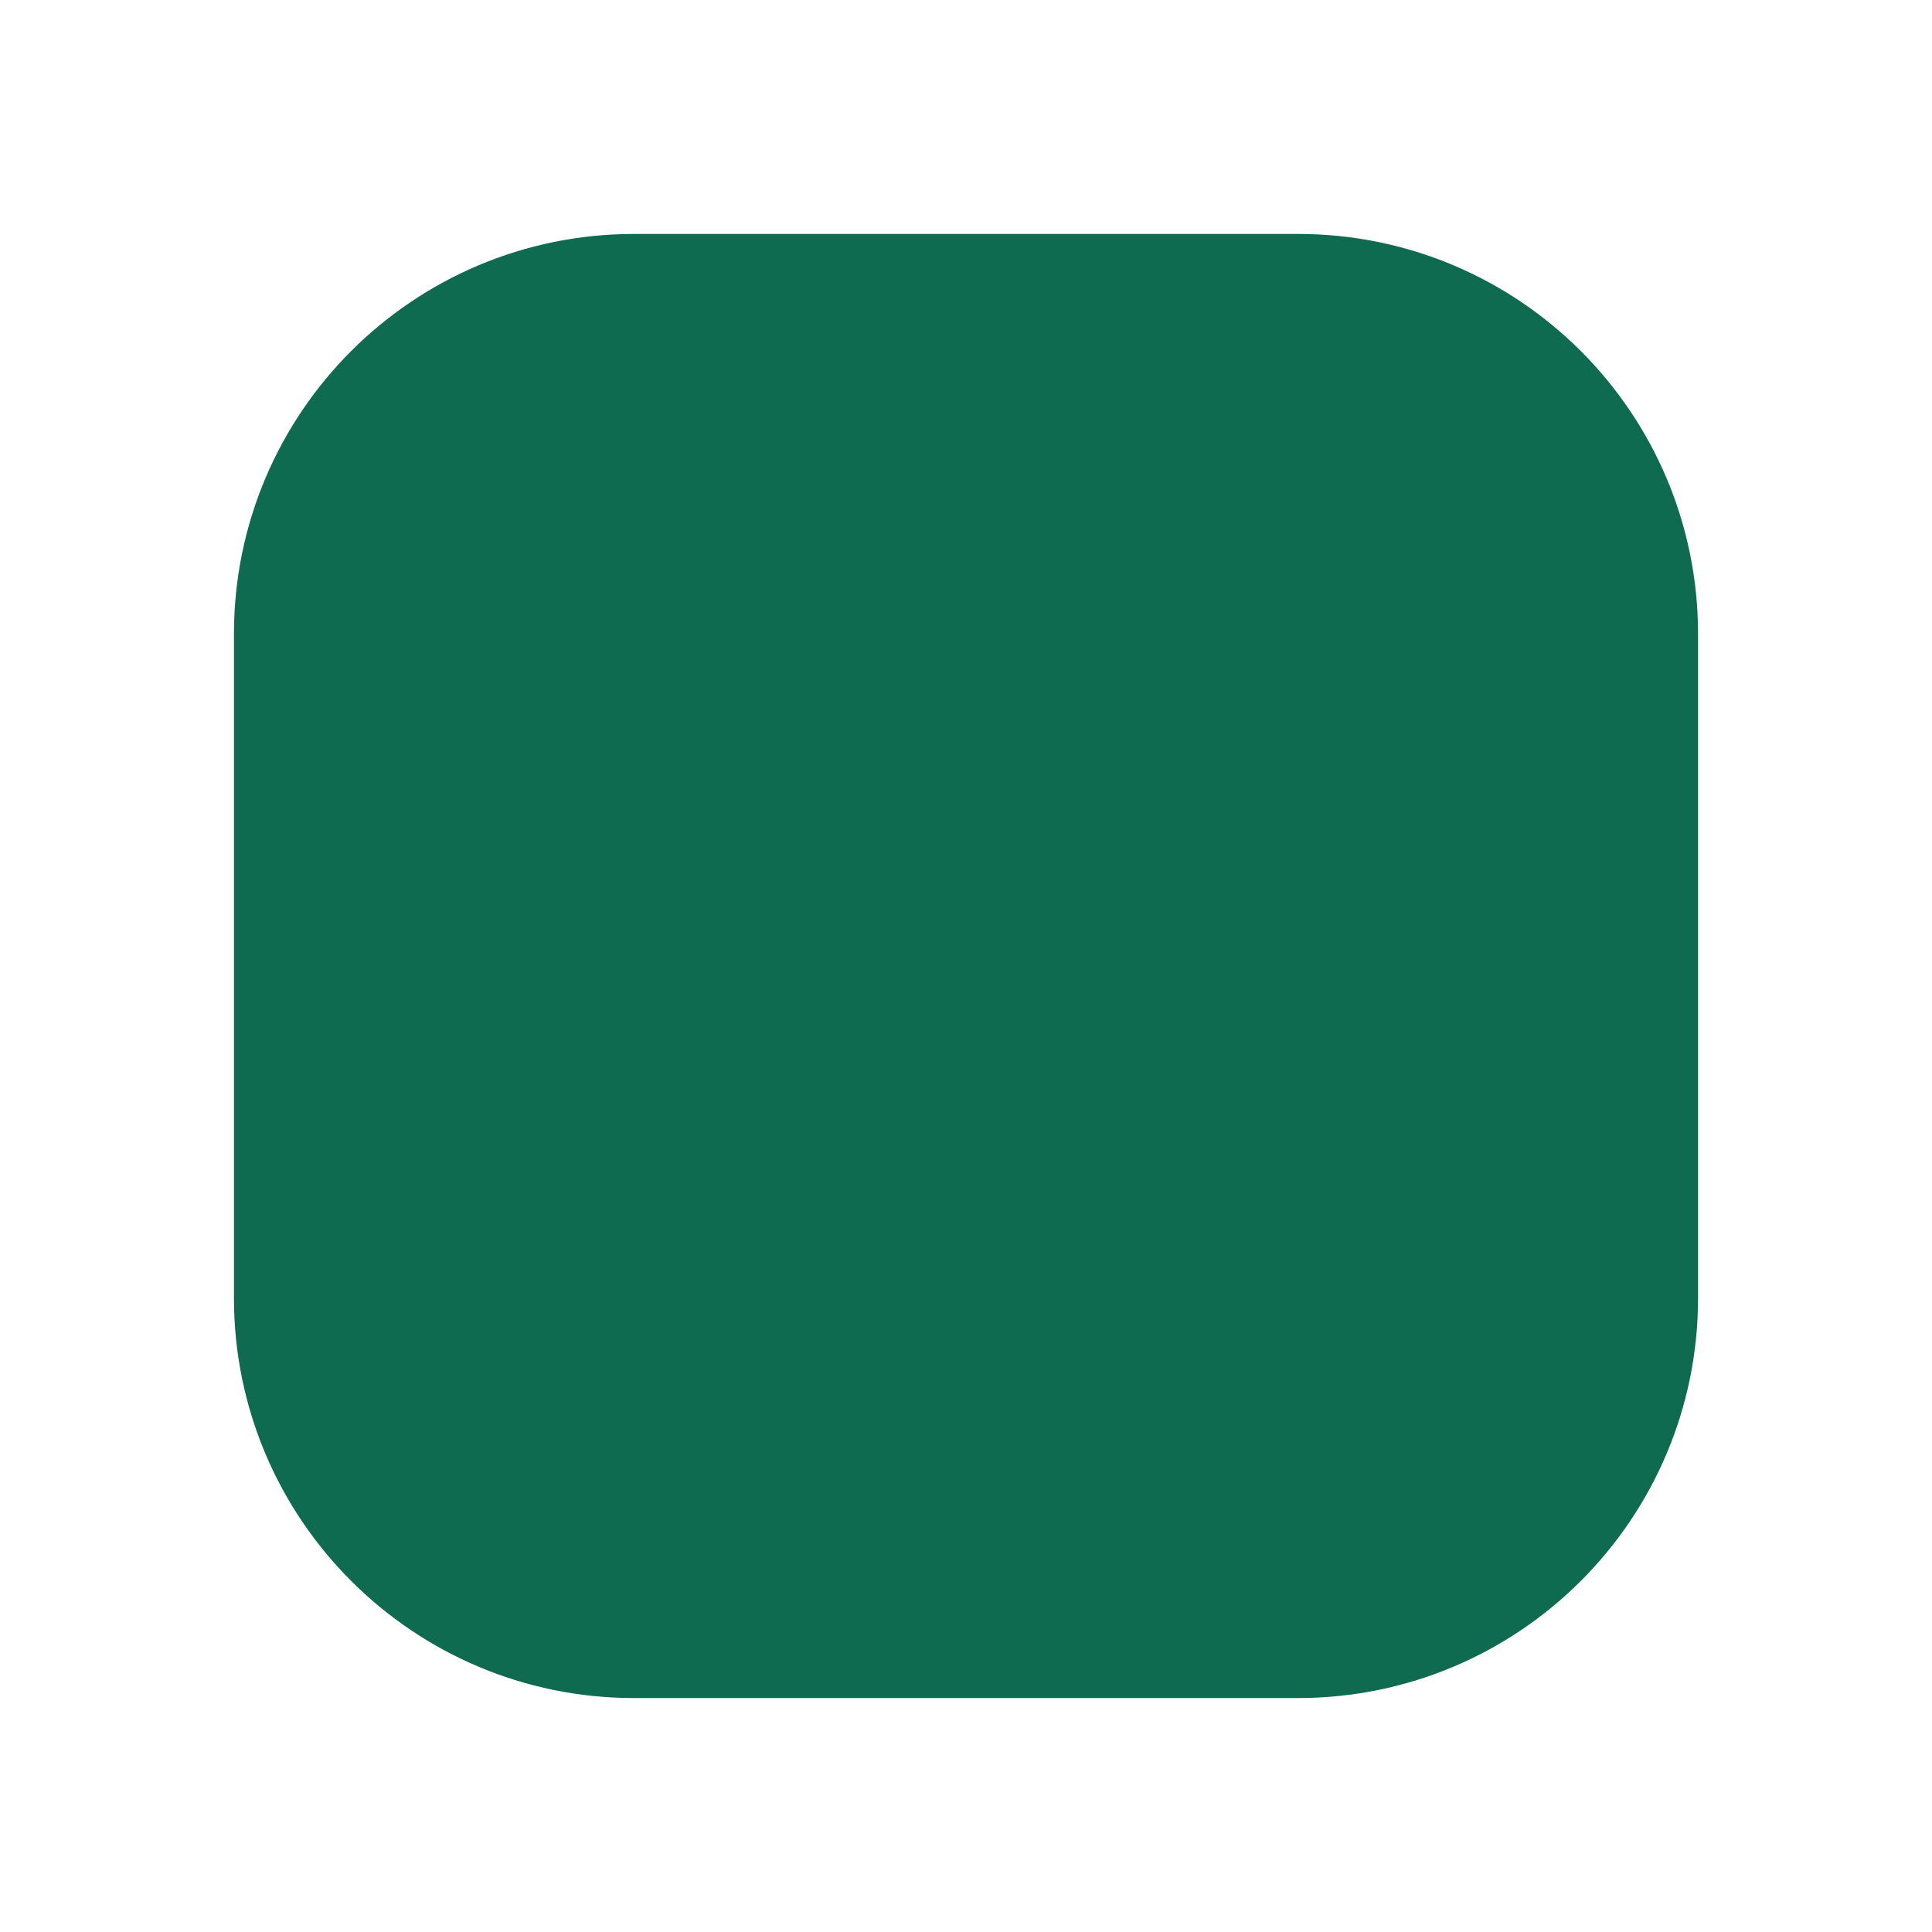
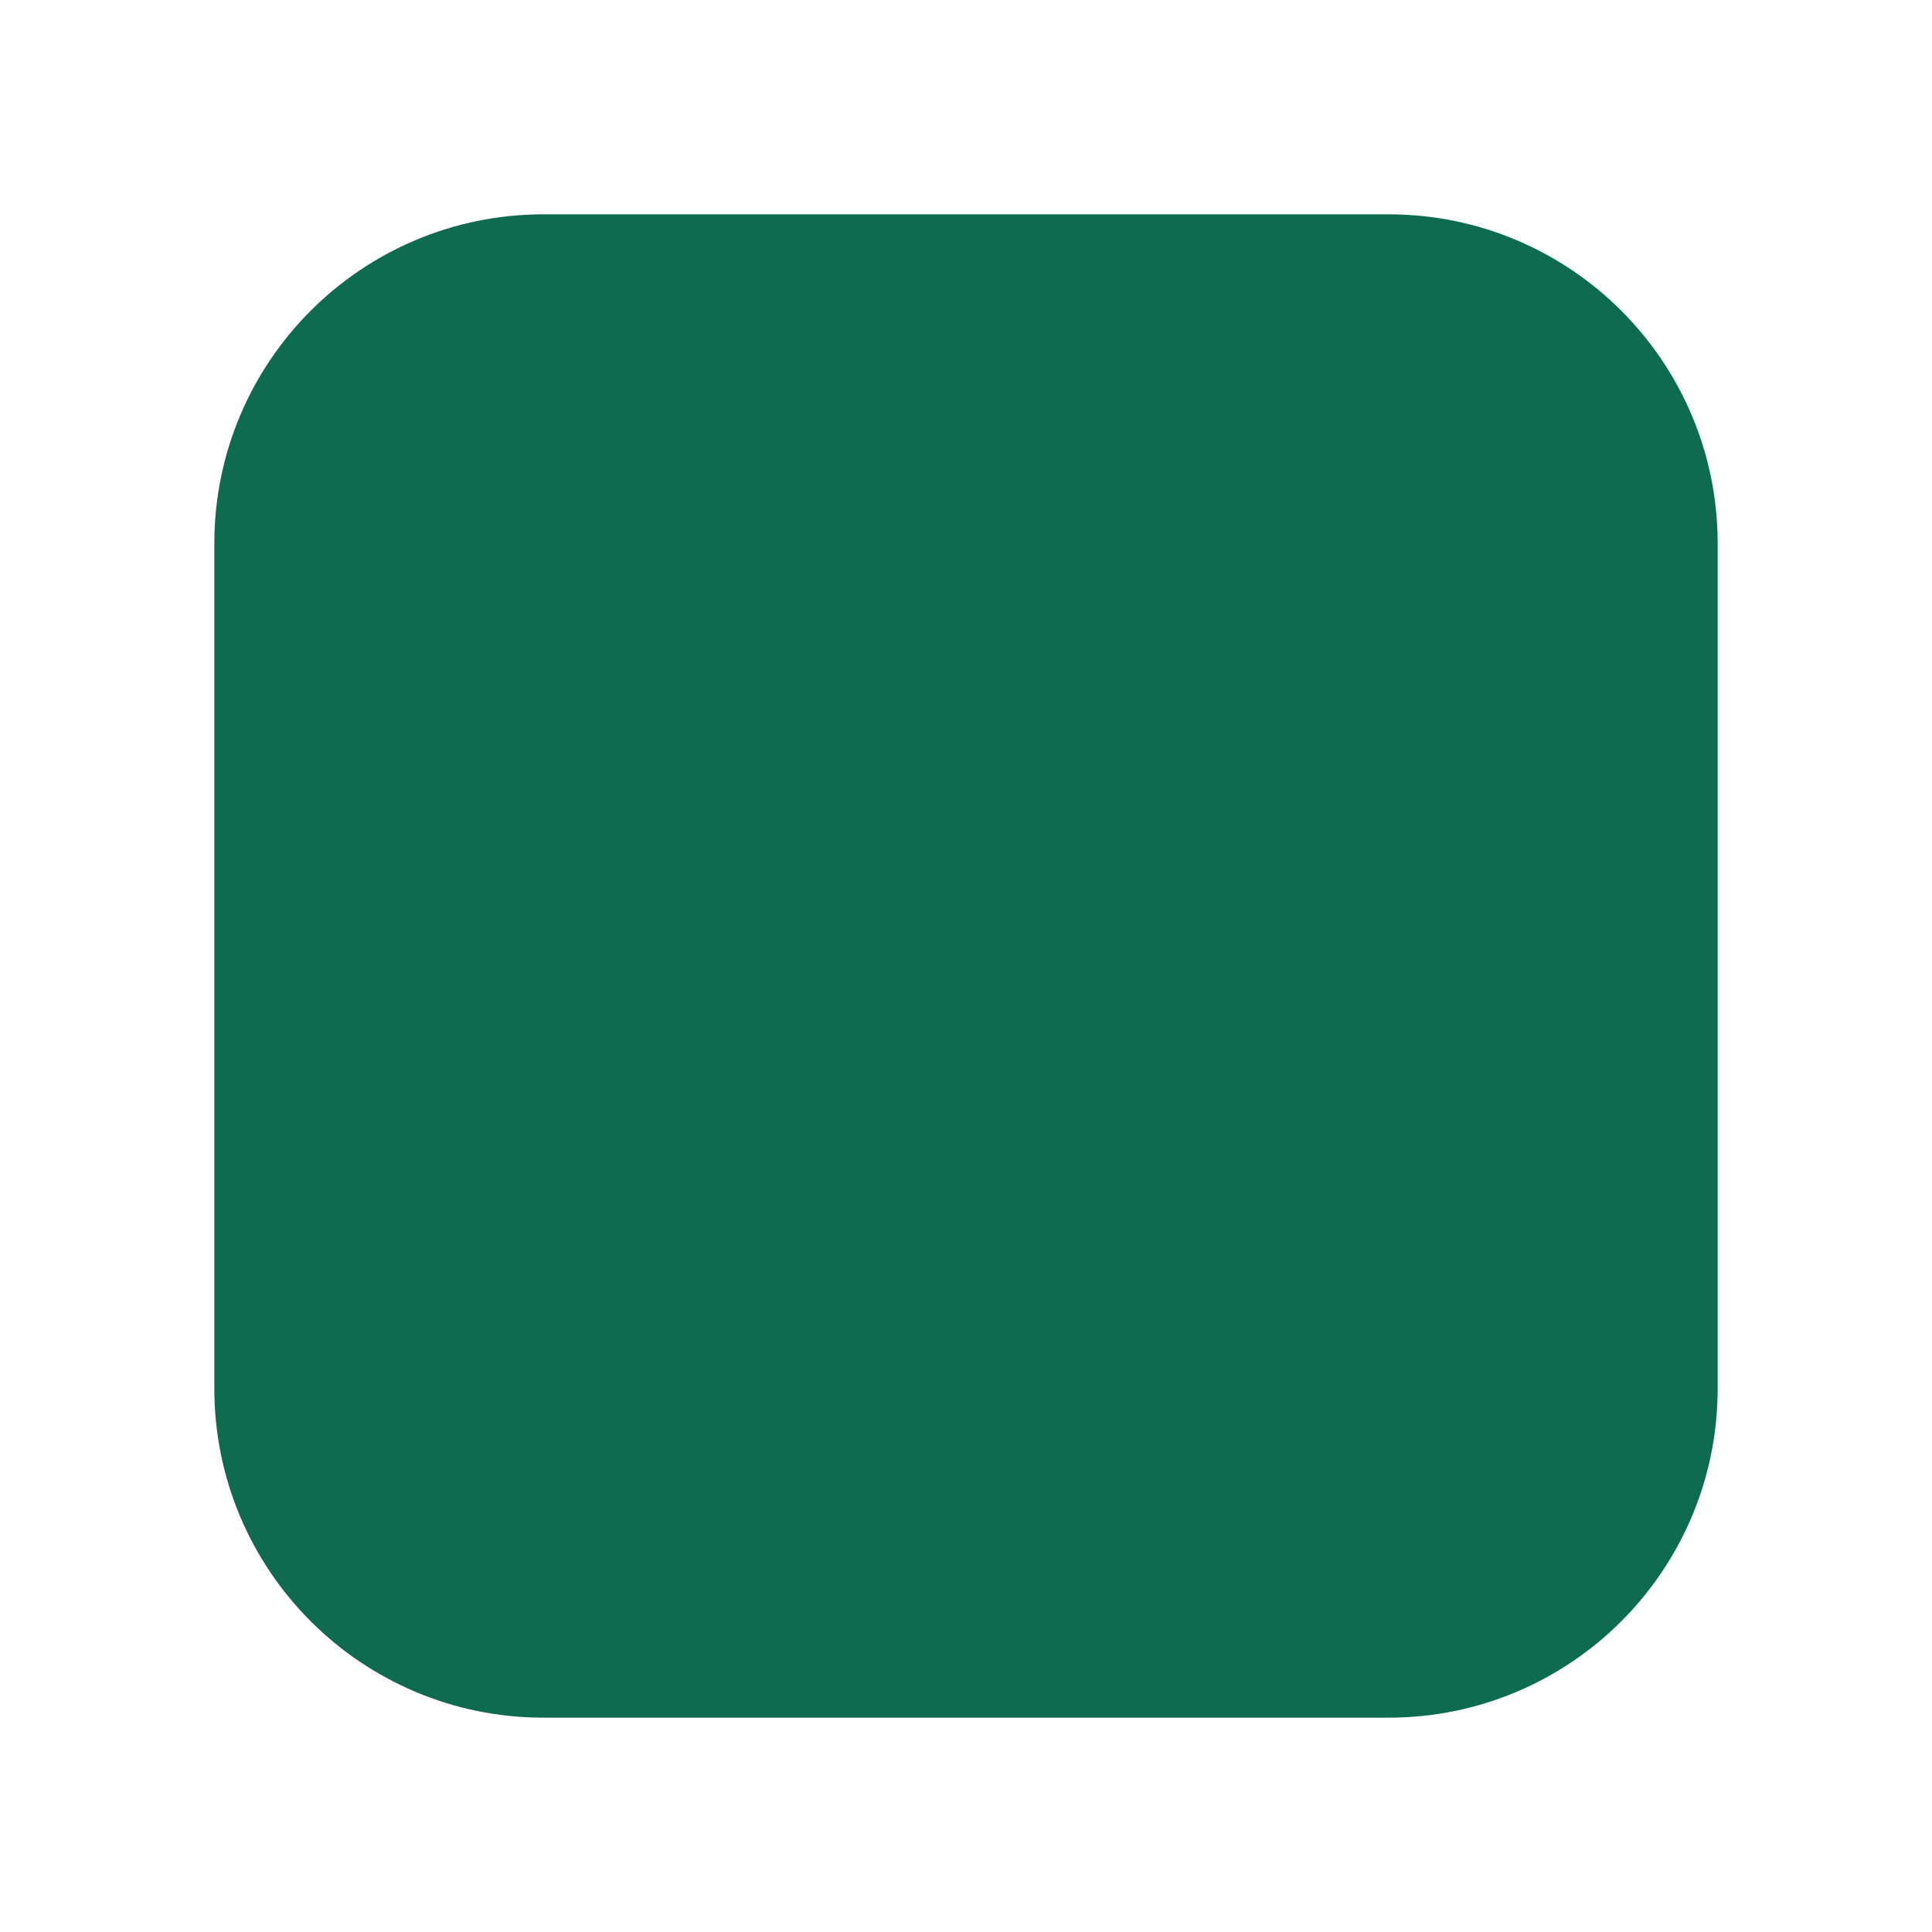
<svg xmlns="http://www.w3.org/2000/svg" viewBox="0 0 32 32" fill="none">
  <style>
    .fg { stroke: #0F6B4F; fill: #0F6B4F; }
    @media (prefers-color-scheme: dark) {
      .fg { stroke: #3FBF8F; fill: #3FBF8F; }
    }
  </style>
-   <rect class="fg" x="5" y="5" width="22" height="22" rx="5.5" fill="none" stroke-width="2.25" />
-   <path class="fg" d="M10 23V12h4.25v6.75H21v4.25H10z" />
+   <rect class="fg" x="5" y="5" width="22" height="22" rx="4" fill="none" stroke-width="2.9" />
+   <path class="fg" d="M8 25.15V11.05H14.35V18.25H25.15V25.15H8Z" />
</svg>
